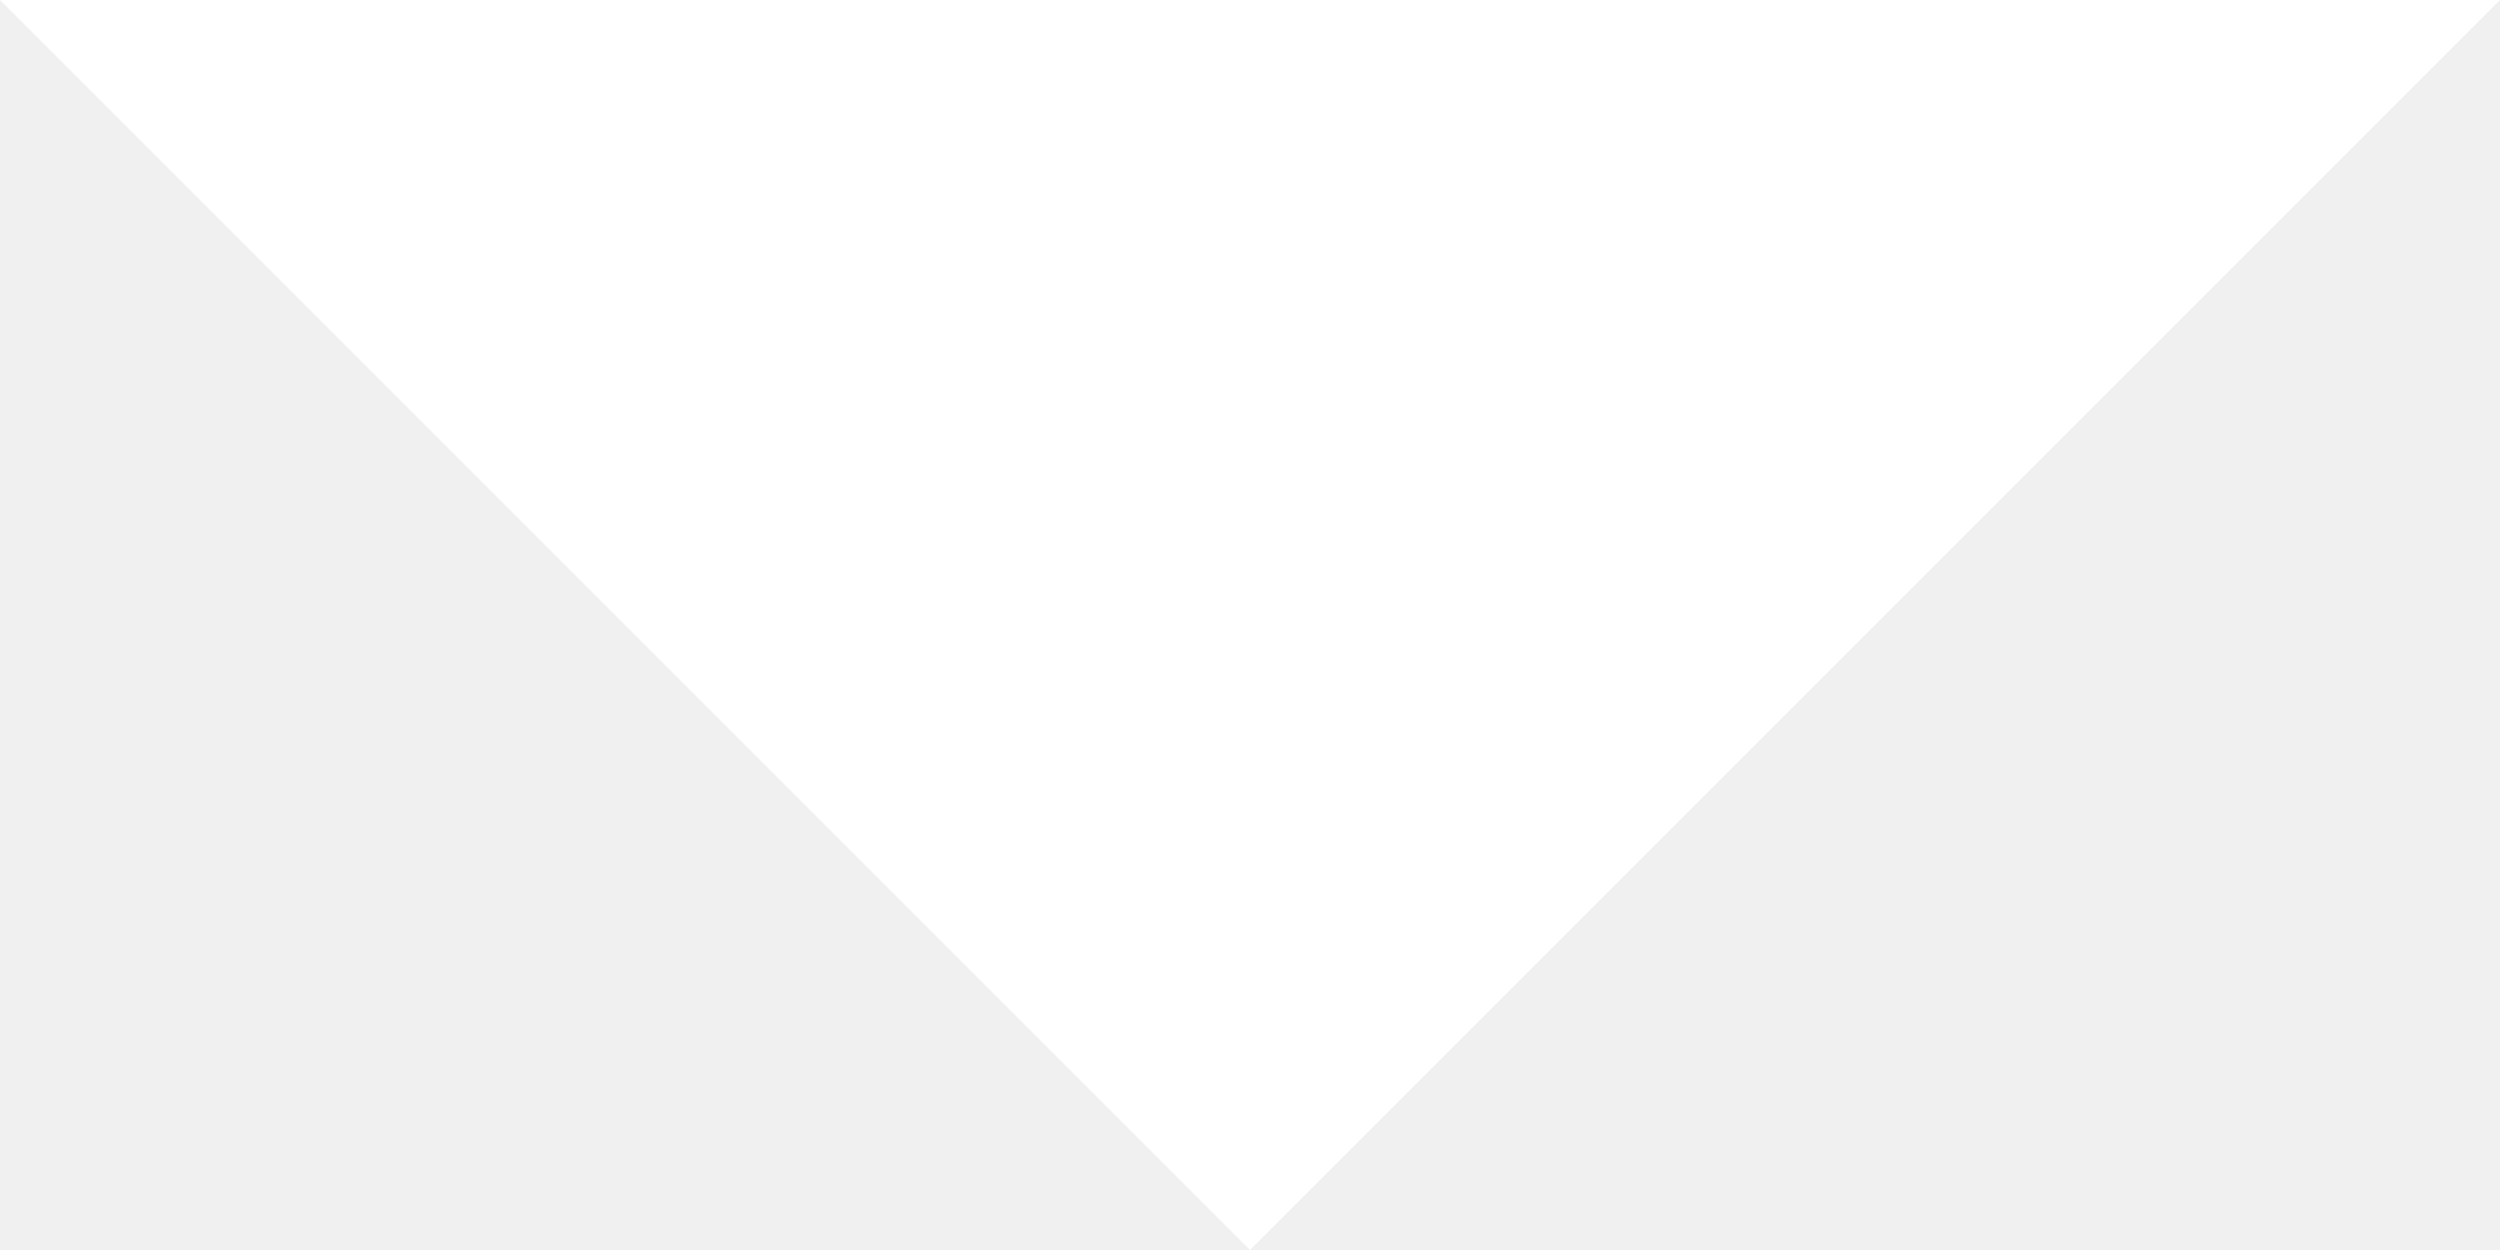
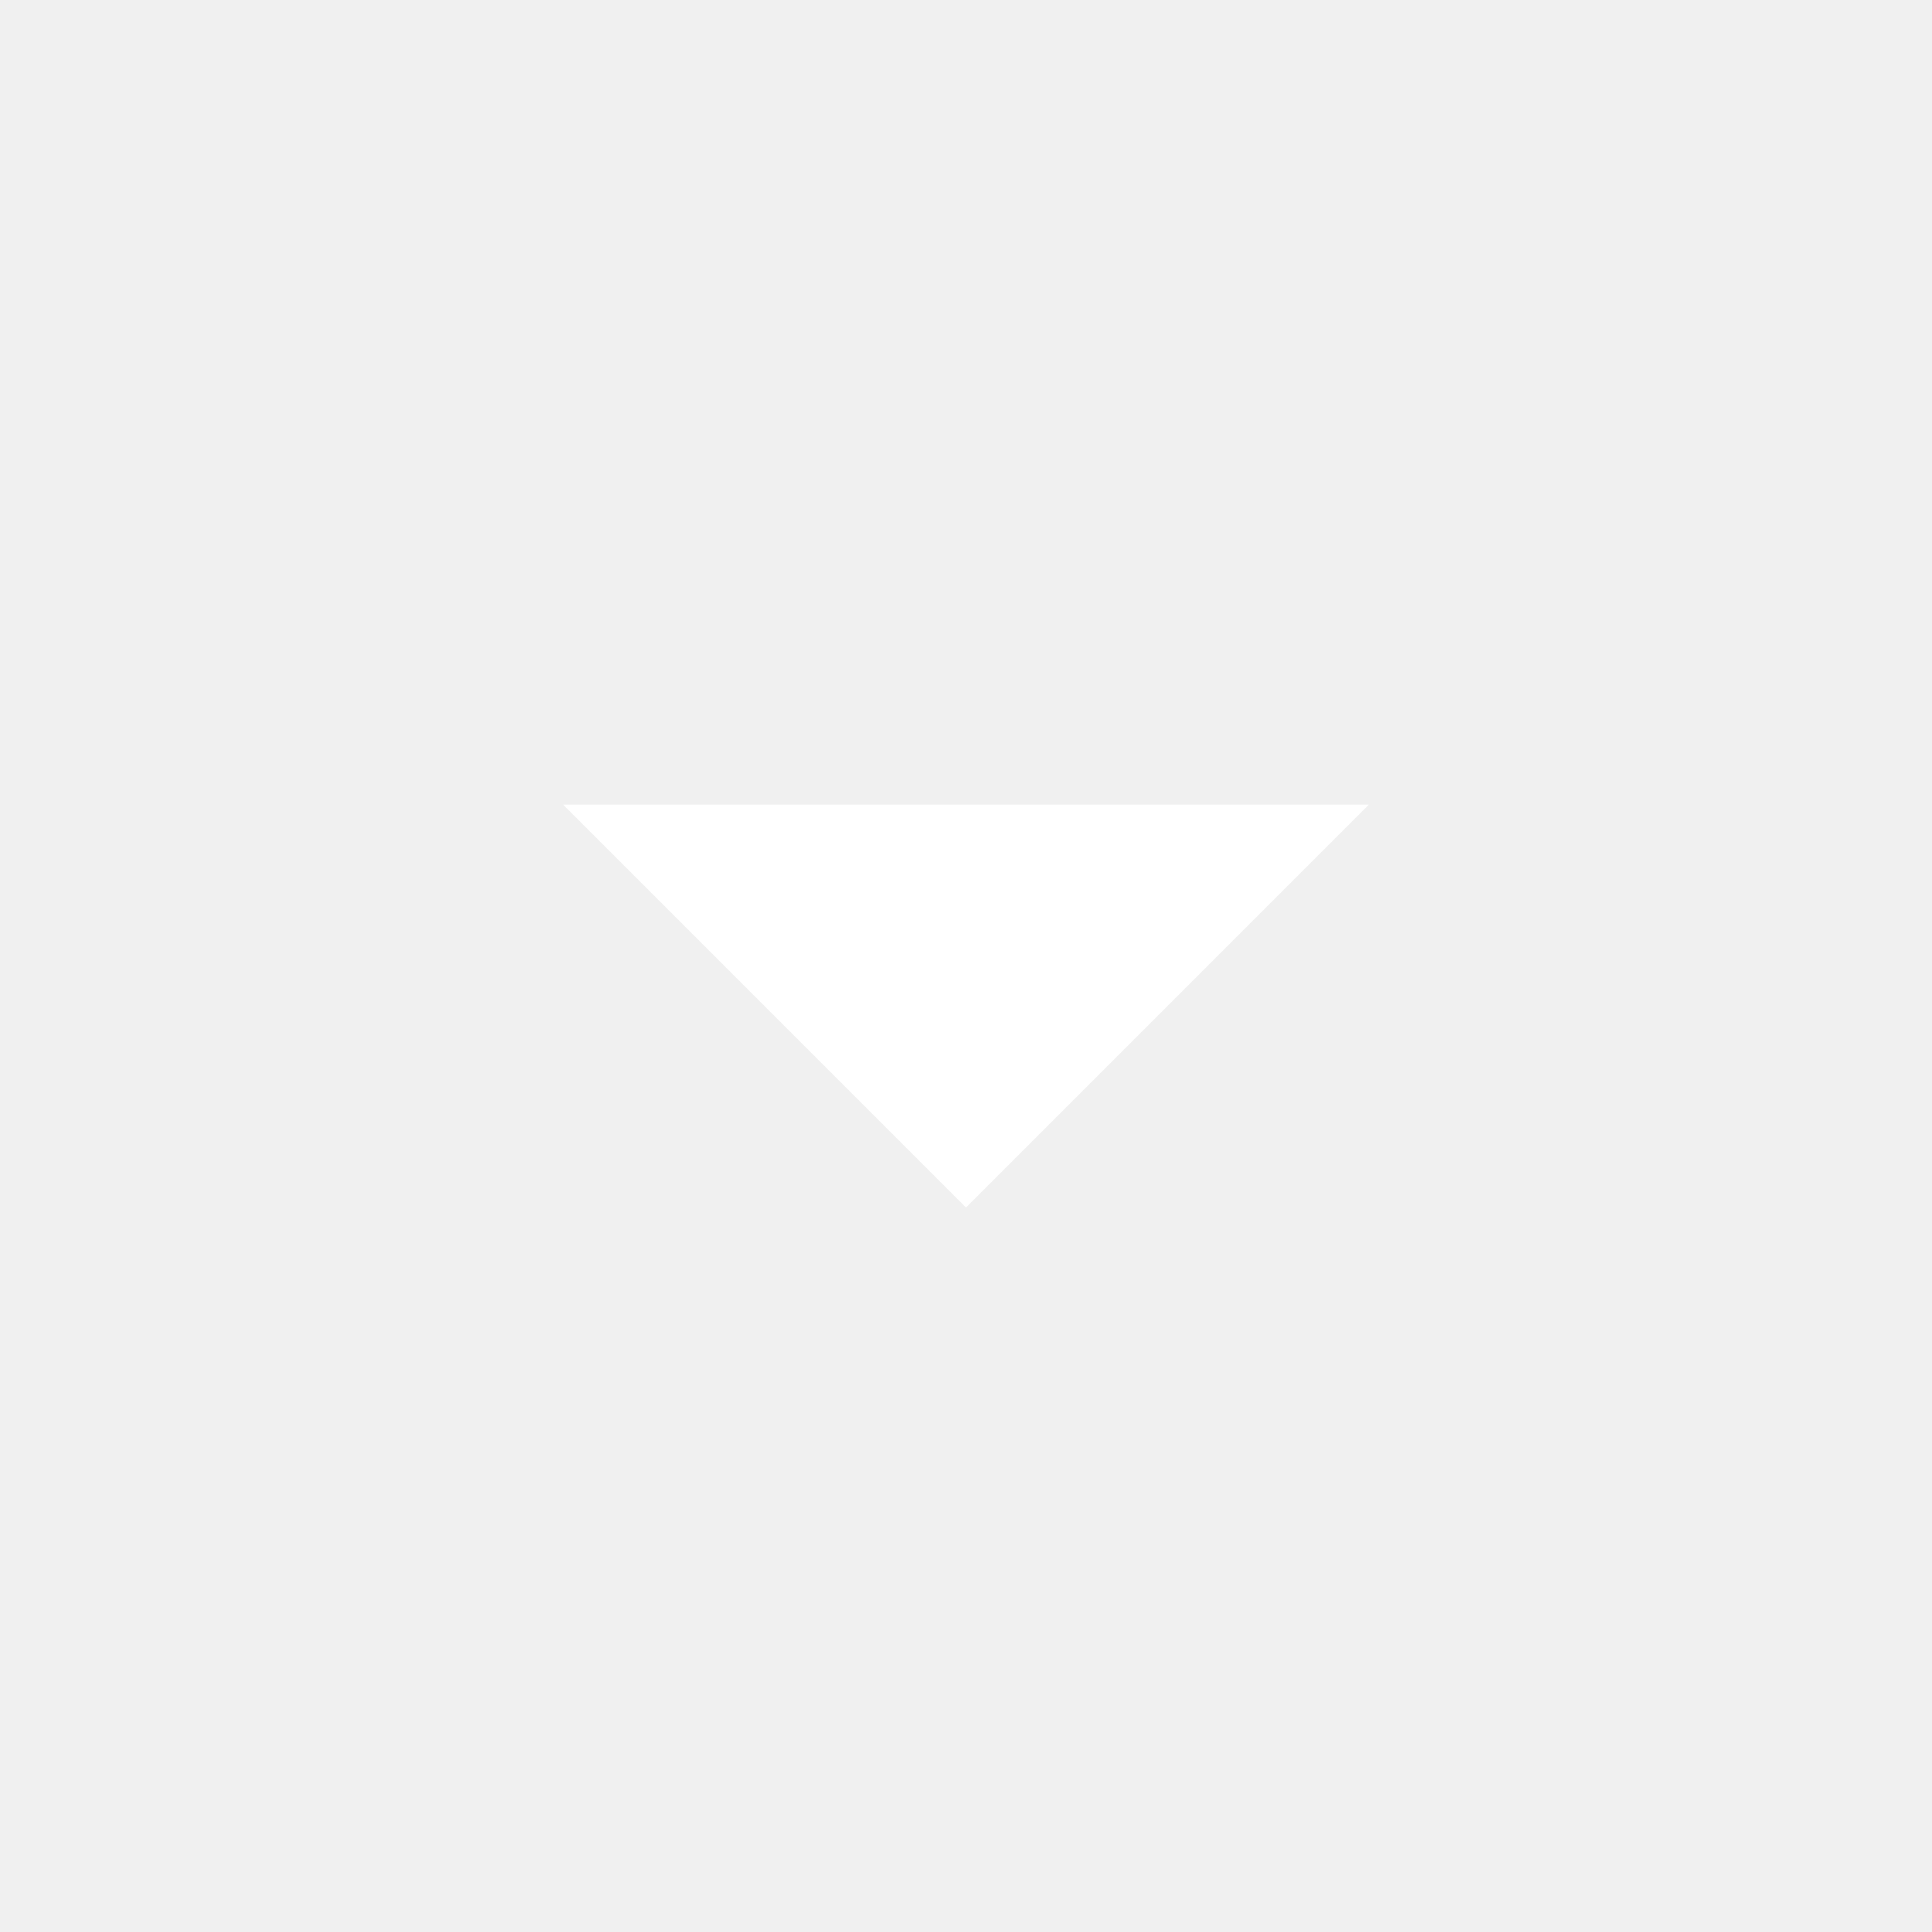
- <svg xmlns="http://www.w3.org/2000/svg" width="10px" height="5px" viewBox="0 0 10 5" version="1.1">
+ <svg xmlns="http://www.w3.org/2000/svg" width="24px" height="24px" viewBox="0 0 24 24" version="1.1">
  <defs />
-   <g id="Page-1" stroke="none" stroke-width="1" fill="none" fill-rule="evenodd">
-     <g id="select-bg" transform="translate(-7, -10)">
-       <polygon id="Shape" fill="#FFFFFF" fill-rule="nonzero" points="7 10 12 15 17 10" />
-       <polygon id="Shape" points="0 0 24 0 24 24 0 24" />
+   <g id="select-bg" stroke="none" stroke-width="1" fill="none" fill-rule="evenodd">
+     <g id="Shape">
+       <polygon fill="#FFFFFF" fill-rule="nonzero" points="7 10 12 15 17 10" />
+       <polygon points="0 0 24 0 24 24 0 24" />
    </g>
  </g>
</svg>
